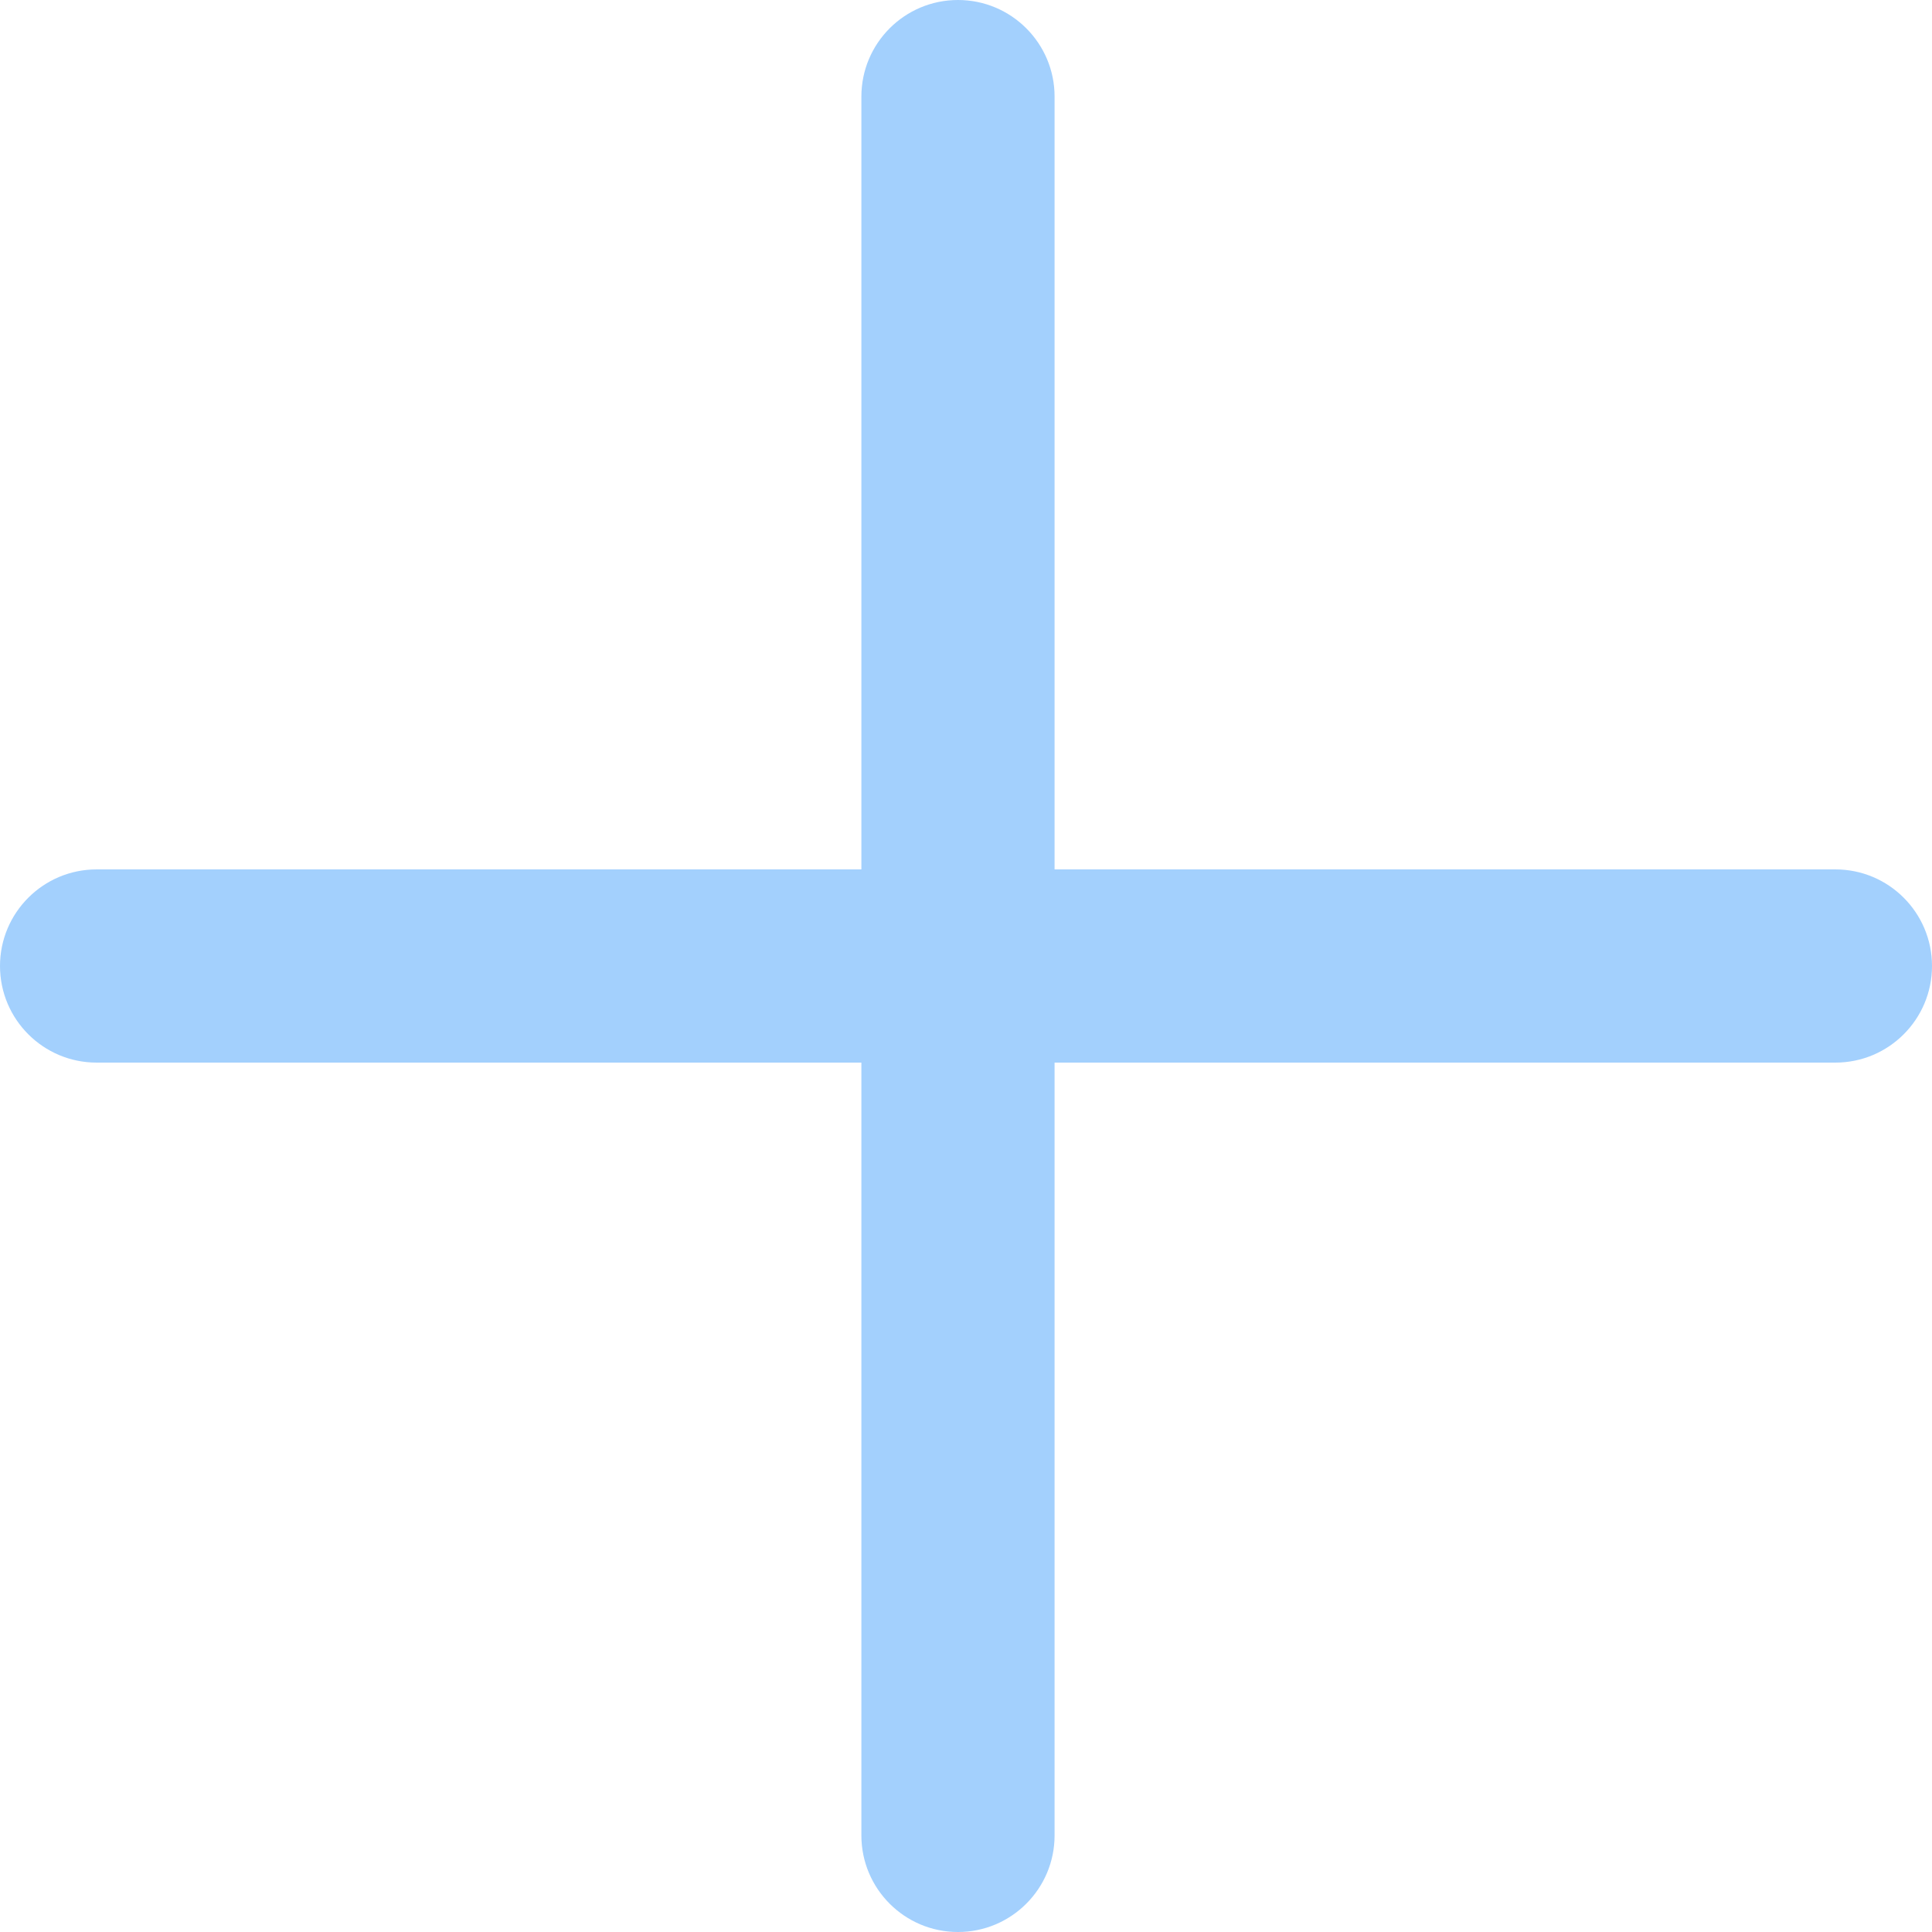
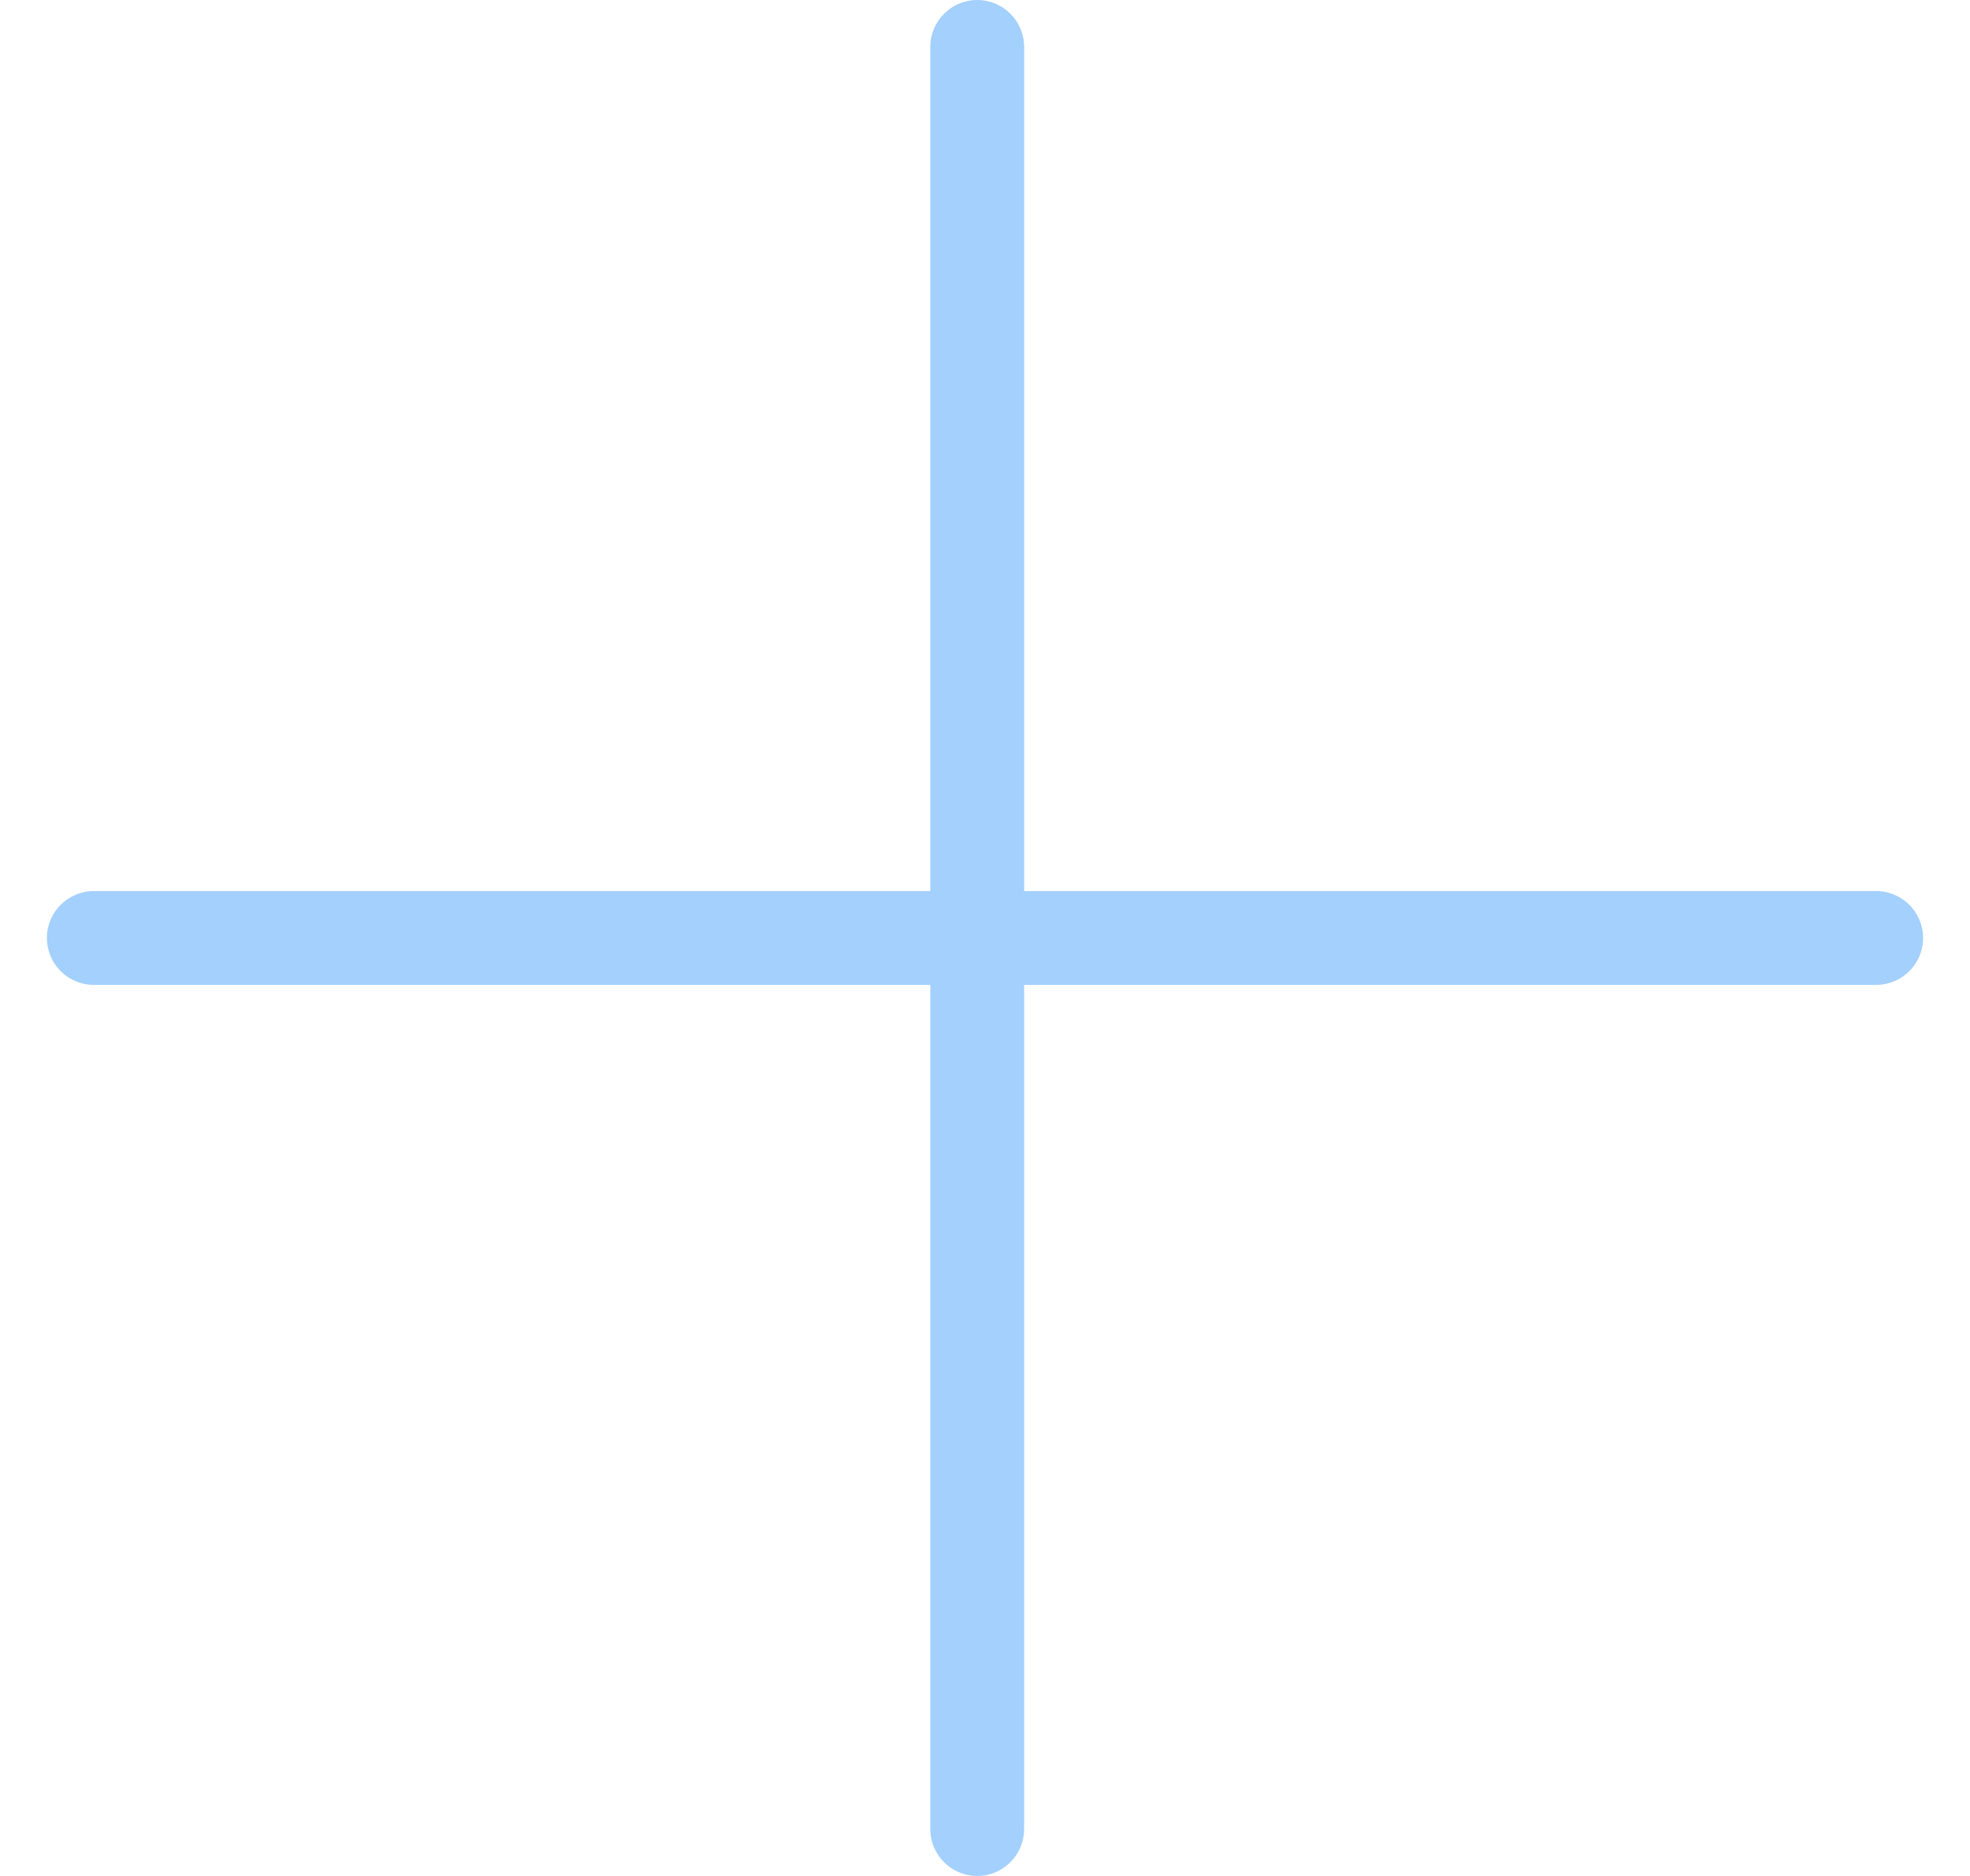
- <svg xmlns="http://www.w3.org/2000/svg" width="20px" height="20px" viewBox="0 0 20 20" version="1.1">
+ <svg xmlns="http://www.w3.org/2000/svg" width="21px" height="20px" viewBox="0 0 21 20" version="1.1">
  <g id="Design" stroke="none" stroke-width="1" fill="none" fill-rule="evenodd">
-     <g id="12-01版本设备-版本管理" transform="translate(-1230, -311)" fill="#A3D0FD" fill-rule="nonzero">
-       <g id="新建btn" transform="translate(1210, 301)">
-         <path d="M30.917,19 L39,19 C39.552,19 40,19.448 40,20 C40,20.552 39.552,21 39,21 L30.917,21 L30.917,29 C30.917,29.552 30.469,30 29.917,30 C29.364,30 28.917,29.552 28.917,29 L28.917,21 L21,21 C20.448,21 20,20.552 20,20 C20,19.448 20.448,19 21,19 L28.917,19 L28.917,11 C28.917,10.448 29.364,10 29.917,10 C30.469,10 30.917,10.448 30.917,11 L30.917,19 Z" id="新建icon" />
+     <g id="11-01用户管理-2.3" transform="translate(-1119, -311)" fill="#A3D0FD" fill-rule="nonzero">
+       <g id="新建btn" transform="translate(1100, 301)">
+         <path d="M29.917,19.5 L39,19.5 C39.276,19.5 39.5,19.724 39.5,20 C39.5,20.276 39.276,20.5 39,20.5 L29.917,20.5 L29.917,29.5 C29.917,29.776 29.693,30 29.417,30 C29.141,30 28.917,29.776 28.917,29.5 L28.917,20.5 L20,20.5 C19.724,20.5 19.5,20.276 19.5,20 C19.5,19.724 19.724,19.5 20,19.5 L28.917,19.5 L28.917,10.5 C28.917,10.224 29.141,10 29.417,10 C29.693,10 29.917,10.224 29.917,10.5 L29.917,19.5 Z" id="新建icon" />
      </g>
    </g>
  </g>
</svg>
